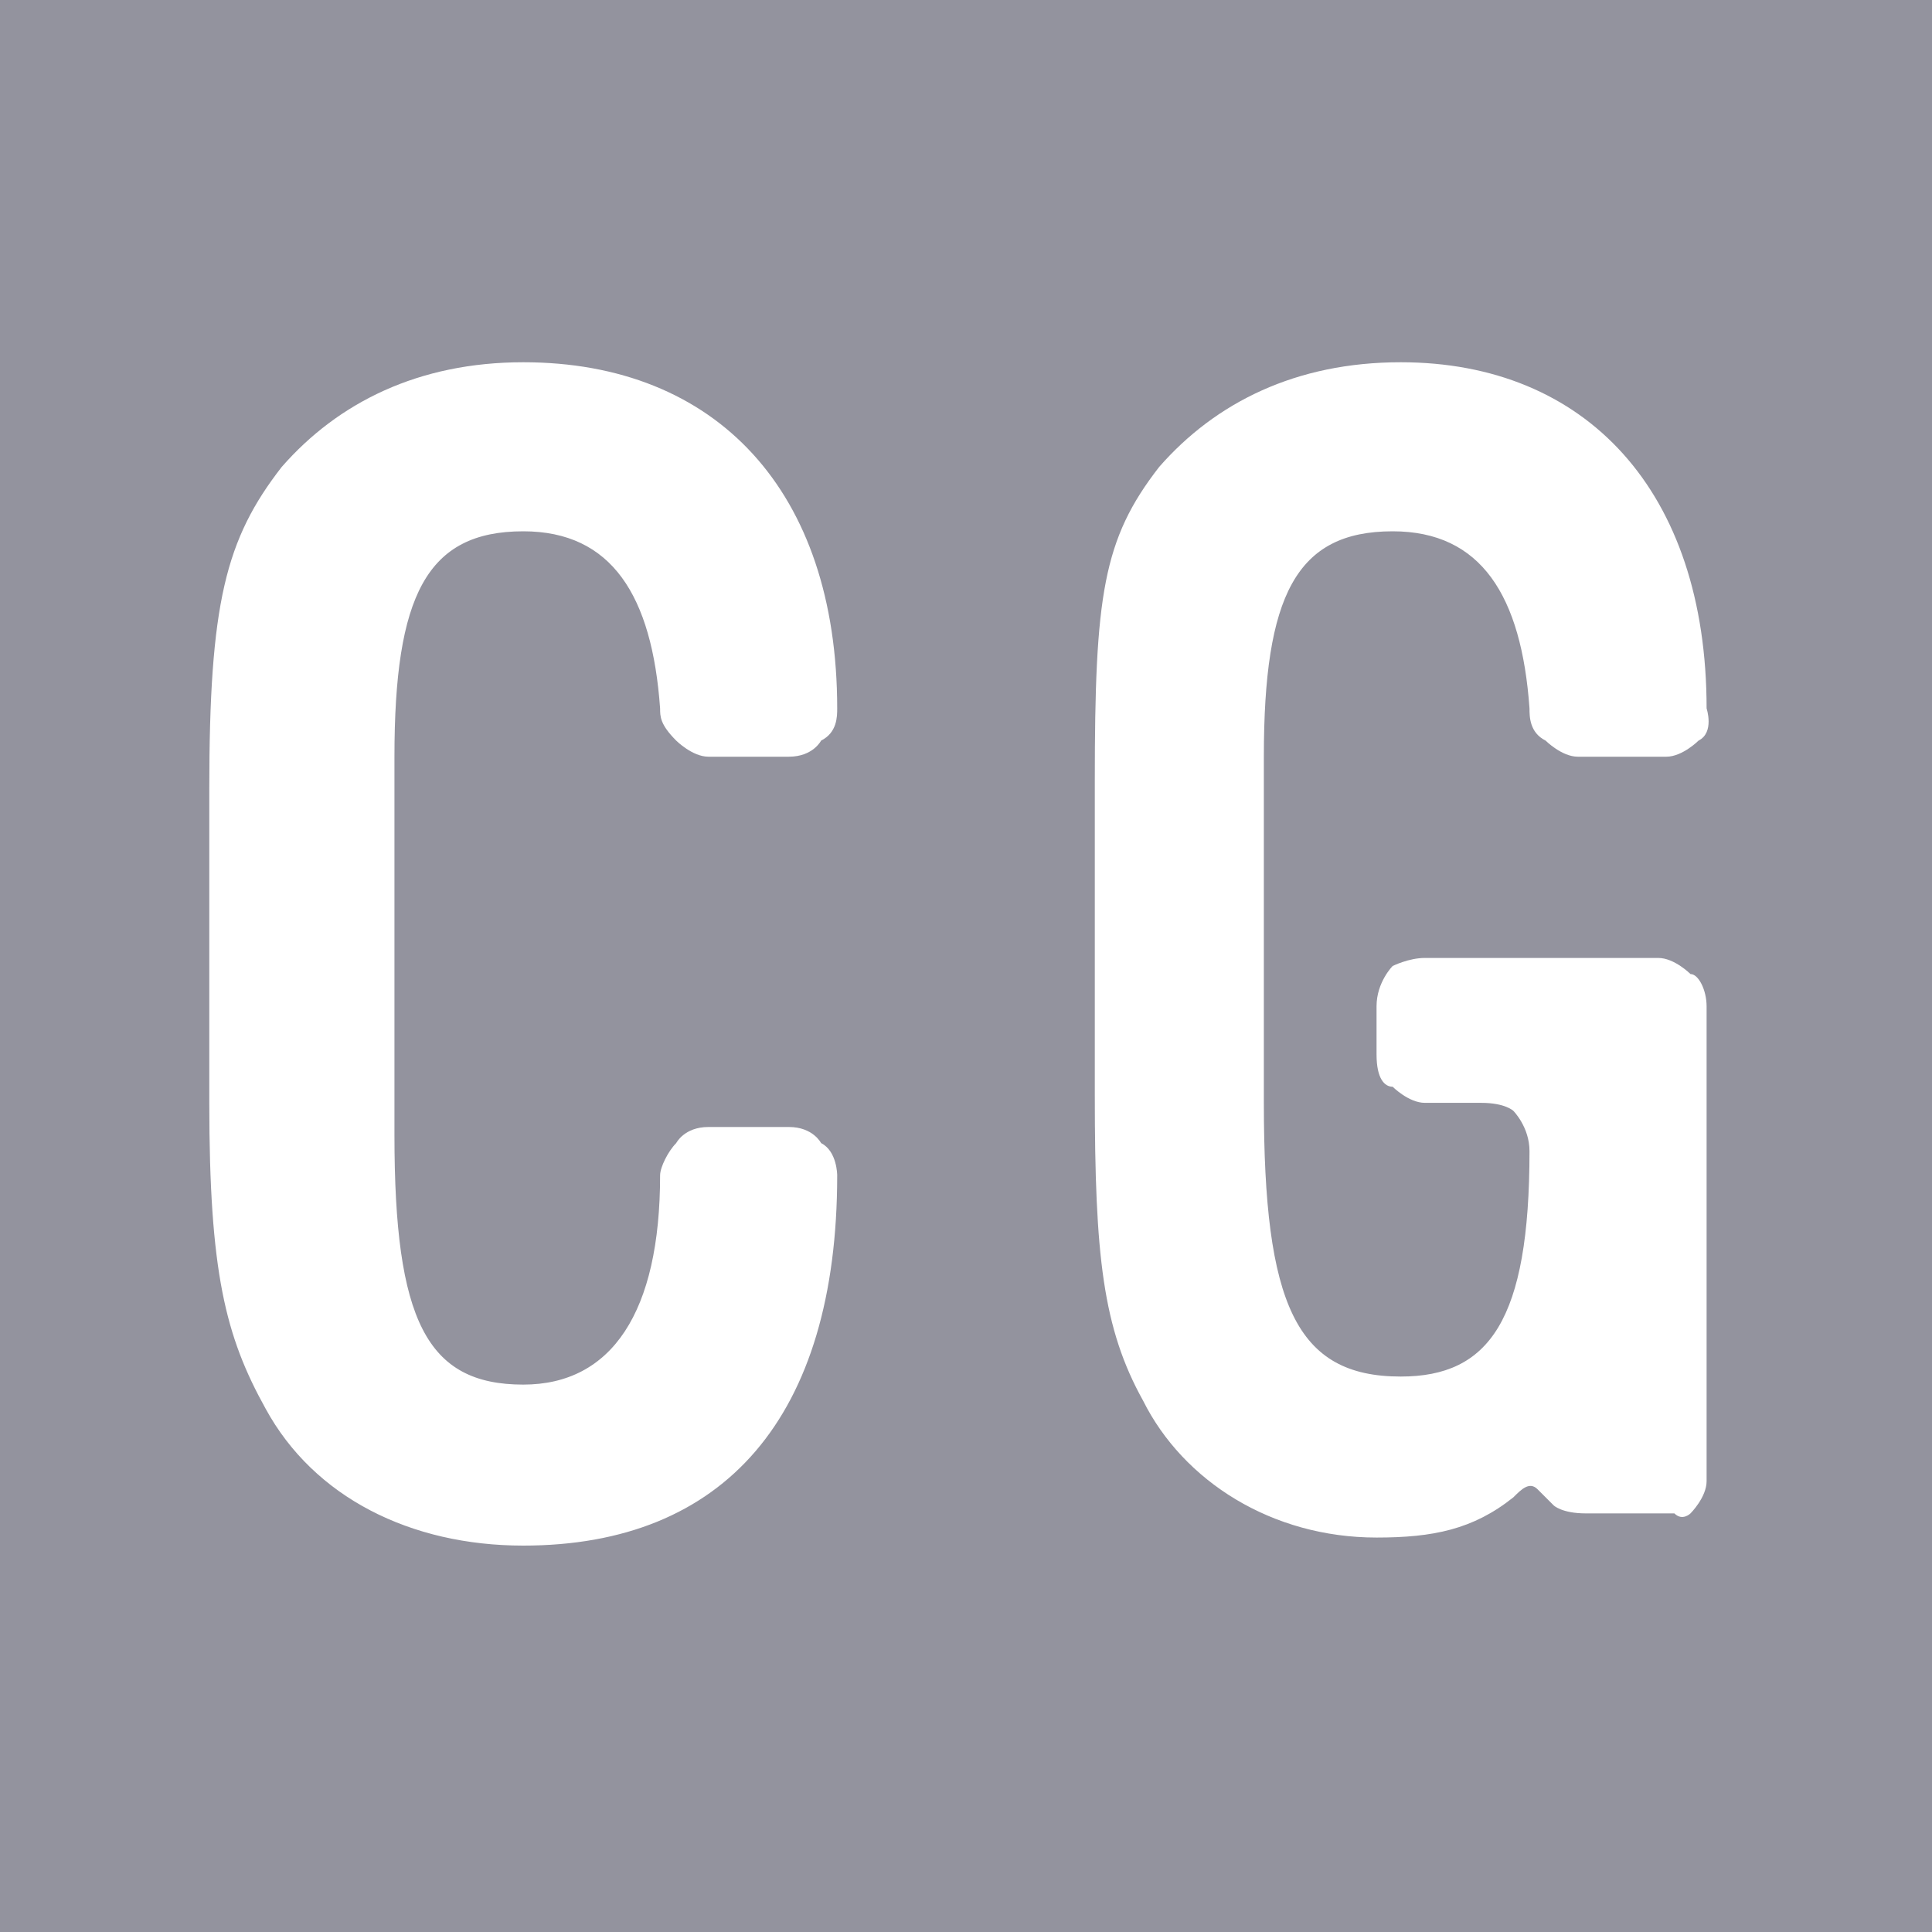
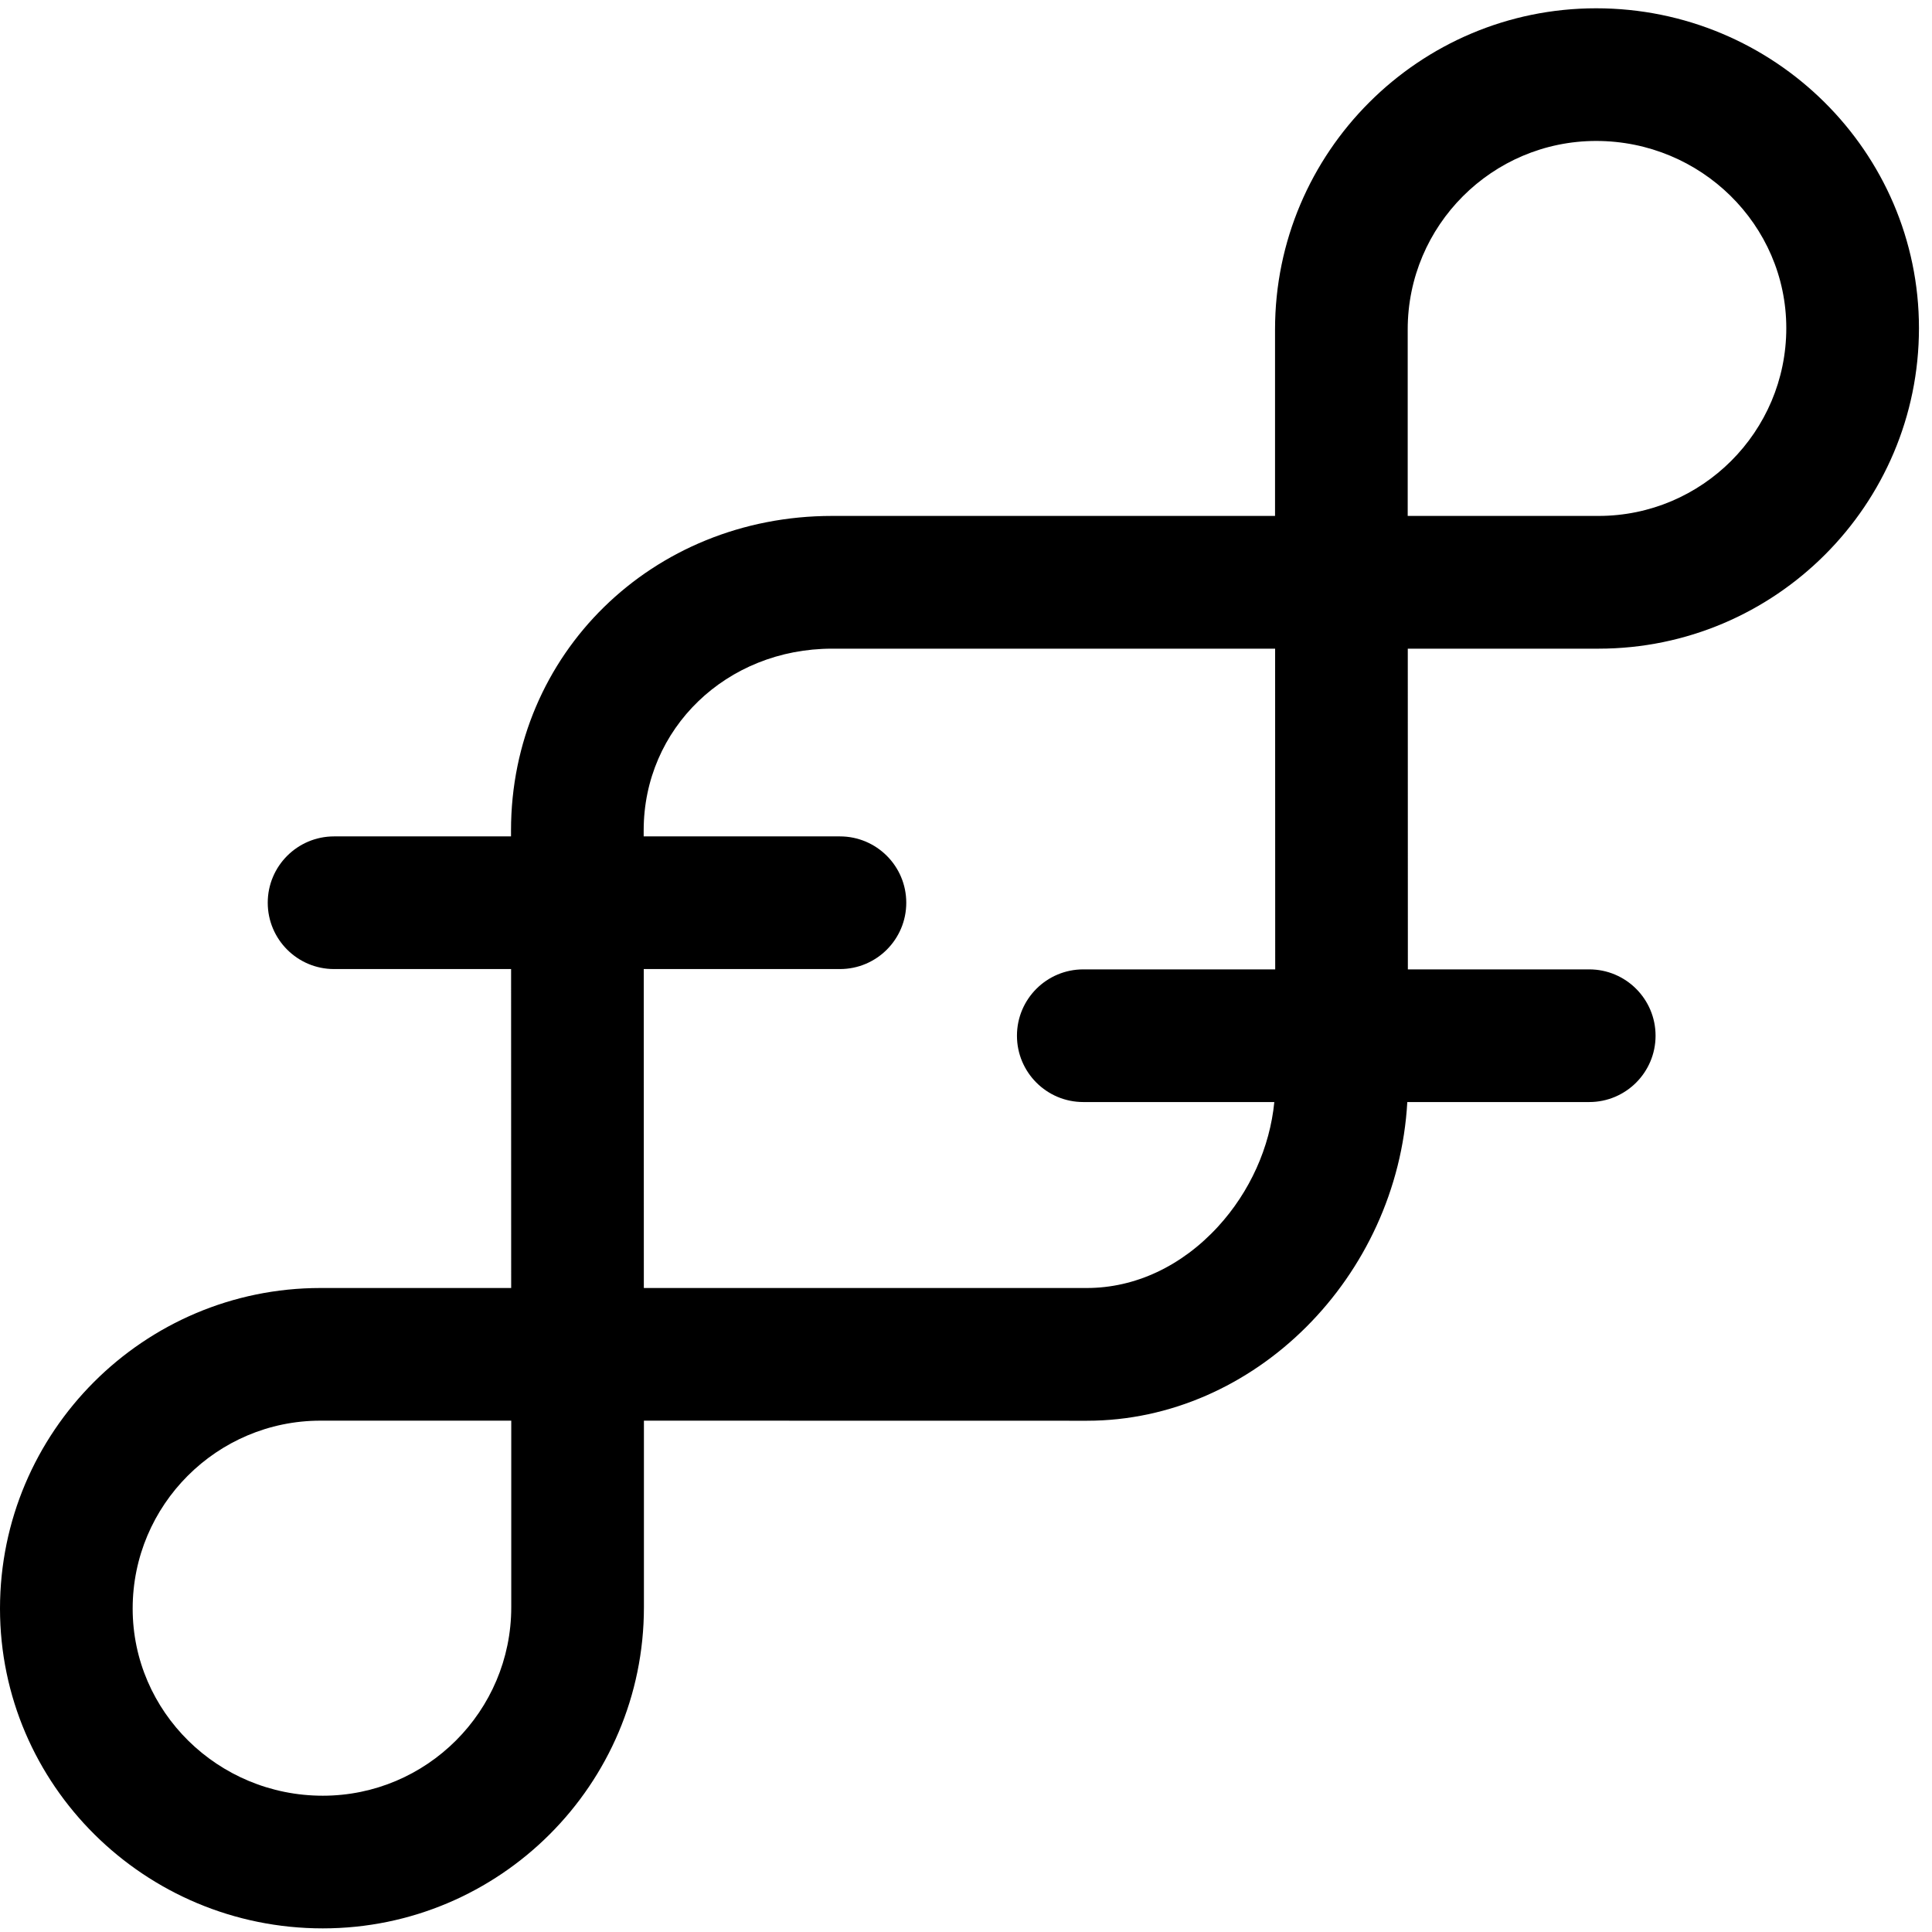
- <svg xmlns="http://www.w3.org/2000/svg" version="1.1" id="Layer_1" x="0px" y="0px" viewBox="0 0 24 24" style="enable-background:new 0 0 24 24;" xml:space="preserve">
-   <style type="text/css">
- 	.st0{fill:#93939E;}
- </style>
-   <path id="Combined-Shape" class="st0" d="M0,24V0h24v24H0z M6.5,19.2c2.5,0,3.9-1.6,3.9-4.6c0,0,0-0.3-0.2-0.4c0,0-0.1-0.2-0.4-0.2  h-1c-0.3,0-0.4,0.2-0.4,0.2c-0.1,0.1-0.2,0.3-0.2,0.4c0,1.7-0.6,2.6-1.7,2.6c-1.2,0-1.6-0.8-1.6-3.1V9.4c0-2,0.4-2.8,1.6-2.8  c1.1,0,1.6,0.8,1.7,2.2c0,0.1,0,0.2,0.2,0.4c0,0,0.2,0.2,0.4,0.2h1c0.3,0,0.4-0.2,0.4-0.2c0.2-0.1,0.2-0.3,0.2-0.4  c0-2.7-1.5-4.3-3.9-4.3c-1.3,0-2.3,0.5-3,1.3C2.8,6.7,2.6,7.5,2.6,9.8v3.9c0,2.1,0.2,2.9,0.7,3.8C3.9,18.6,5.1,19.2,6.5,19.2z   M21,18.8c0,0,0.2-0.2,0.2-0.4v-5.9c0-0.2-0.1-0.4-0.2-0.4c0,0-0.2-0.2-0.4-0.2h-2.9c-0.2,0-0.4,0.1-0.4,0.1c0,0-0.2,0.2-0.2,0.5  v0.6c0,0.3,0.1,0.4,0.2,0.4c0,0,0.2,0.2,0.4,0.2h0.7c0.3,0,0.4,0.1,0.4,0.1S19,14,19,14.3c0,2.1-0.5,2.8-1.6,2.8  c-1.3,0-1.7-0.9-1.7-3.4V9.4c0-2,0.4-2.8,1.6-2.8c1.1,0,1.6,0.8,1.7,2.2c0,0.1,0,0.3,0.2,0.4c0,0,0.2,0.2,0.4,0.2h1.1  c0.2,0,0.4-0.2,0.4-0.2c0.2-0.1,0.1-0.4,0.1-0.4c0-2.7-1.5-4.3-3.8-4.3c-1.3,0-2.3,0.5-3,1.3c-0.7,0.9-0.8,1.6-0.8,3.9v3.9  c0,2,0.1,2.9,0.6,3.8c0.5,1,1.6,1.7,2.9,1.7c0.7,0,1.2-0.1,1.7-0.5c0.1-0.1,0.2-0.2,0.3-0.1c0.1,0.1,0.1,0.1,0.2,0.2  c0,0,0.1,0.1,0.4,0.1h1.1C20.9,18.9,21,18.8,21,18.8z" />
+ <svg xmlns="http://www.w3.org/2000/svg" width="24px" height="24px" viewBox="0 0 24 24" version="1.1">
+   <path d="M17.487,6.409 L17.487,4.092 C17.487,2.801 18.537,1.751 19.828,1.751 C21.13,1.751 22.19,2.794 22.19,4.076 C22.19,5.363 21.143,6.409 19.857,6.409 L17.487,6.409 Z M13.457,13.69 L15.83,13.69 C15.775,14.252 15.527,14.805 15.131,15.237 C14.68,15.729 14.101,16 13.501,16 L7.998,16 L7.997,12.038 L10.434,12.038 C10.889,12.038 11.258,11.669 11.258,11.214 C11.258,10.759 10.889,10.39 10.434,10.39 L7.996,10.39 L7.996,10.315 C7.996,9.049 9.025,8.058 10.337,8.058 L15.84,8.058 L15.841,12.042 L13.457,12.042 C13.002,12.042 12.633,12.411 12.633,12.866 C12.633,13.321 13.002,13.69 13.457,13.69 L13.457,13.69 Z M4.01,22.307 C2.708,22.307 1.648,21.264 1.648,19.982 C1.648,18.695 2.695,17.648 3.981,17.648 L6.351,17.648 L6.351,19.966 C6.351,21.257 5.301,22.307 4.01,22.307 L4.01,22.307 Z M23.838,4.076 C23.838,1.885 22.039,0.103 19.828,0.103 C17.628,0.103 15.839,1.892 15.839,4.092 L15.839,6.409 L10.337,6.409 C8.1,6.409 6.348,8.125 6.348,10.316 L6.348,10.39 L4.15,10.39 C3.695,10.39 3.326,10.759 3.326,11.214 C3.326,11.669 3.695,12.038 4.15,12.038 L6.349,12.038 L6.35,16 L3.981,16 C1.786,16 -1.03004292e-05,17.786 -1.03004292e-05,19.982 C-1.03004292e-05,22.173 1.799,23.955 4.01,23.955 C6.21,23.955 7.999,22.166 7.999,19.966 L7.999,17.648 L13.501,17.649 C15.587,17.649 17.36,15.859 17.482,13.69 L19.742,13.69 C20.197,13.69 20.566,13.321 20.566,12.866 C20.566,12.411 20.197,12.042 19.742,12.042 L17.489,12.042 L17.488,8.058 L19.857,8.058 C22.052,8.058 23.838,6.272 23.838,4.076 L23.838,4.076 Z" id="Fill-1" />
</svg>
